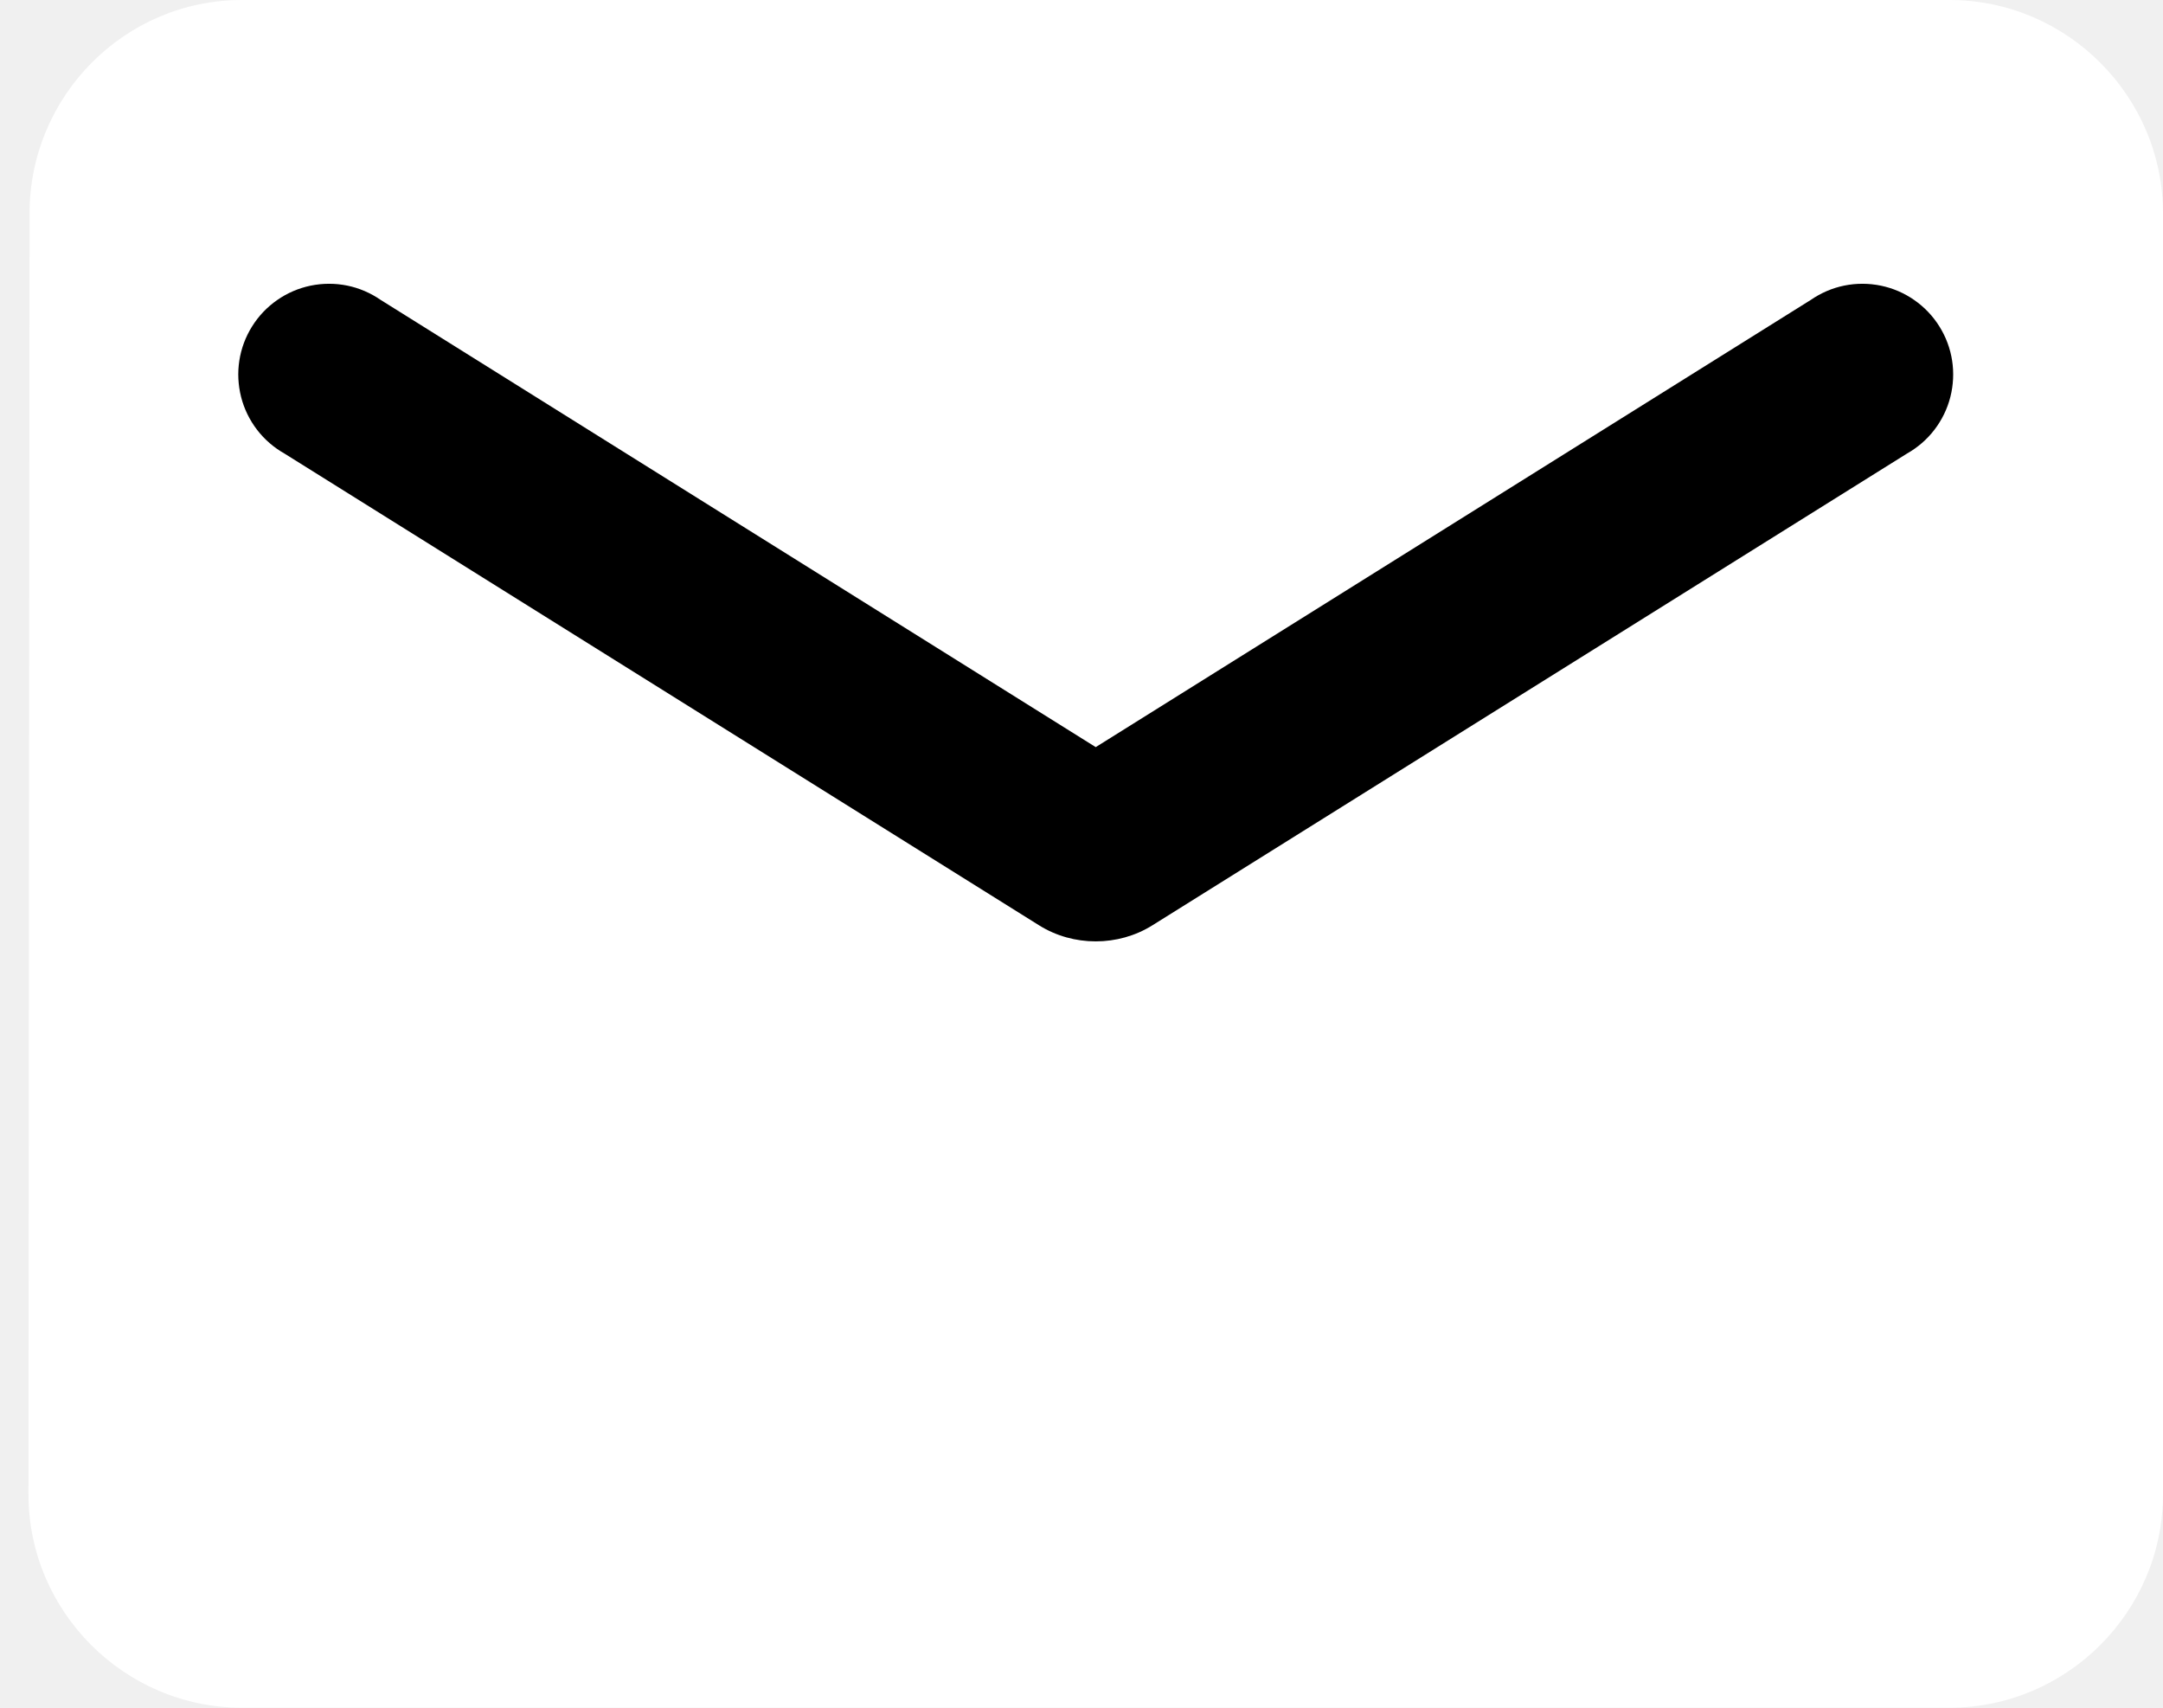
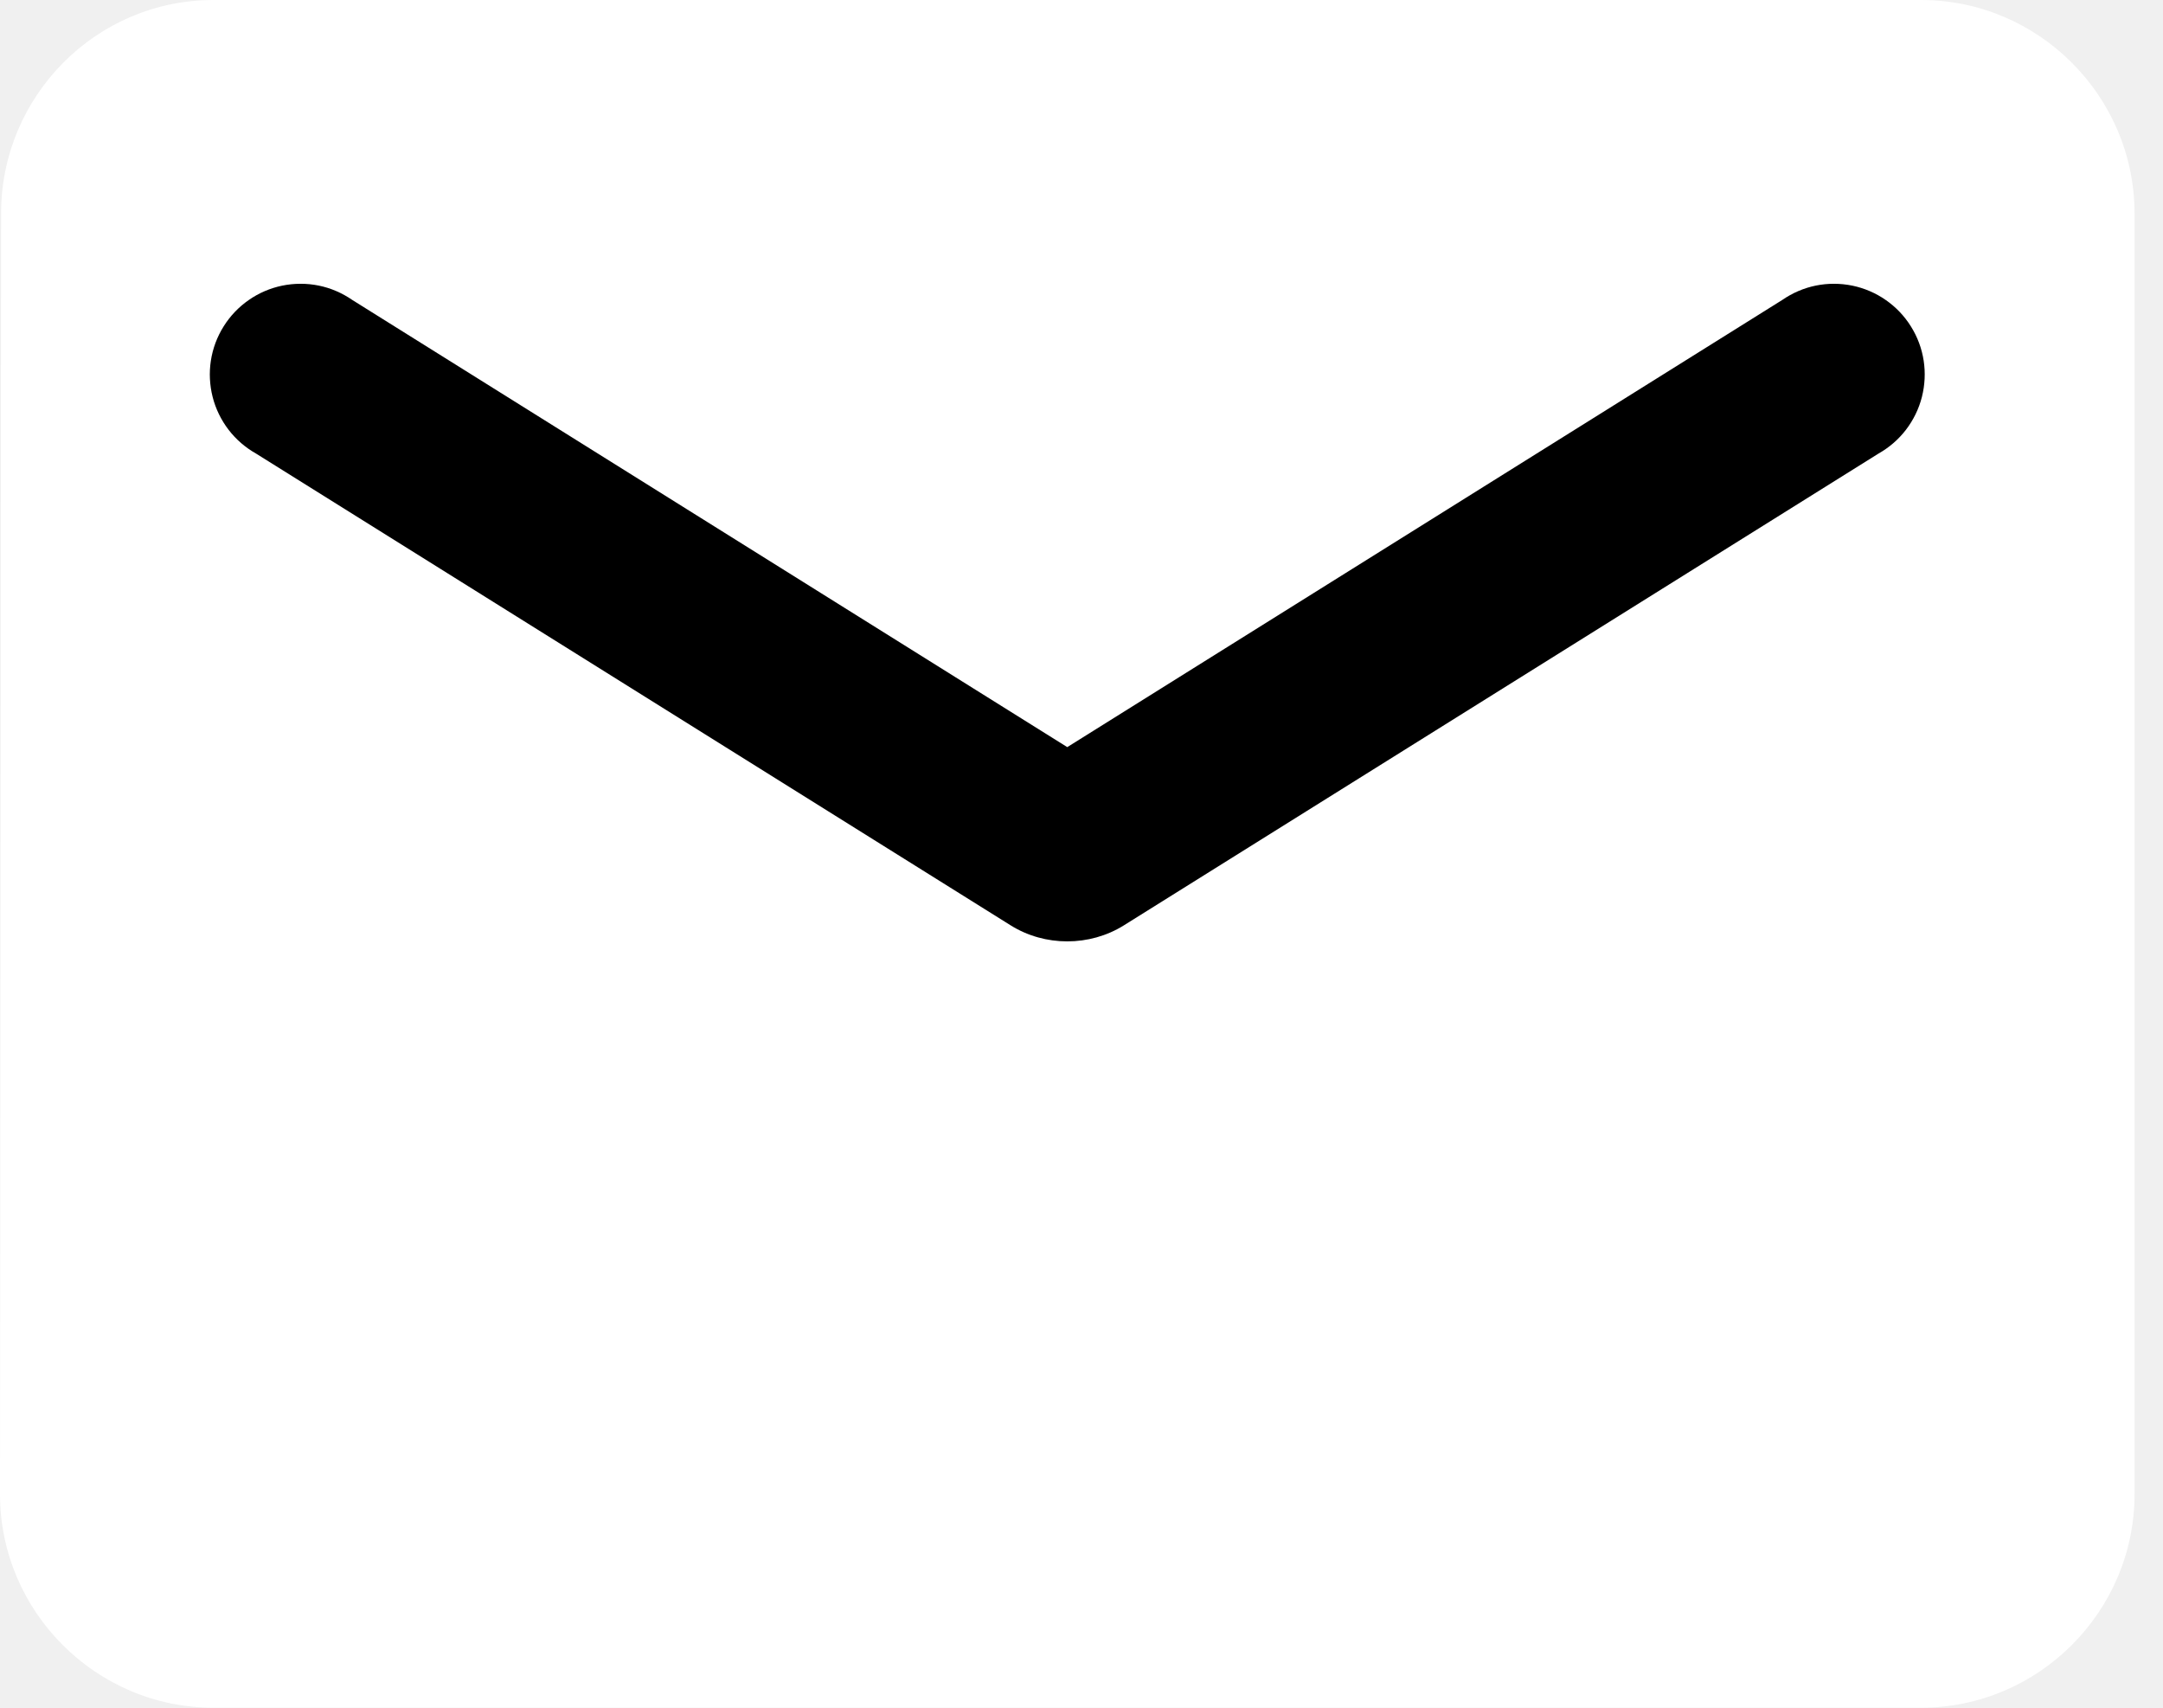
<svg xmlns="http://www.w3.org/2000/svg" width="38" height="30" viewBox="0 0 38 30" fill="none">
-   <path d="M34.25 0H4.25C2.188 0 0.519 1.688 0.519 3.75L0.5 26.25C0.5 28.312 2.188 30 4.25 30H34.25C36.312 30 38 28.312 38 26.25V3.75C38 1.688 36.312 0 34.25 0ZM33.5 7.969L20.244 16.256C19.644 16.631 18.856 16.631 18.256 16.256L5 7.969C4.812 7.863 4.647 7.721 4.516 7.55C4.385 7.379 4.289 7.183 4.236 6.974C4.183 6.765 4.172 6.547 4.205 6.334C4.238 6.121 4.314 5.917 4.429 5.734C4.543 5.551 4.693 5.394 4.87 5.271C5.047 5.147 5.247 5.062 5.458 5.018C5.67 4.975 5.887 4.974 6.099 5.017C6.31 5.06 6.51 5.146 6.688 5.269L19.25 13.125L31.812 5.269C31.99 5.146 32.19 5.06 32.401 5.017C32.613 4.974 32.83 4.975 33.042 5.018C33.253 5.062 33.453 5.147 33.63 5.271C33.807 5.394 33.957 5.551 34.071 5.734C34.186 5.917 34.262 6.121 34.295 6.334C34.328 6.547 34.317 6.765 34.264 6.974C34.211 7.183 34.115 7.379 33.984 7.55C33.853 7.721 33.688 7.863 33.5 7.969Z" fill="white" />
-   <path d="M33.5 7.969L20.244 16.256C19.644 16.631 18.856 16.631 18.256 16.256L5 7.969C4.812 7.863 4.647 7.721 4.516 7.55C4.385 7.379 4.289 7.183 4.236 6.974C4.183 6.765 4.172 6.547 4.205 6.334C4.238 6.121 4.314 5.917 4.429 5.734C4.543 5.551 4.693 5.394 4.87 5.271C5.047 5.147 5.247 5.062 5.458 5.018C5.67 4.975 5.887 4.974 6.099 5.017C6.31 5.06 6.51 5.146 6.688 5.269L19.25 13.125L31.812 5.269C31.99 5.146 32.19 5.06 32.401 5.017C32.613 4.974 32.83 4.975 33.042 5.018C33.253 5.062 33.453 5.147 33.63 5.271C33.807 5.394 33.957 5.551 34.071 5.734C34.186 5.917 34.262 6.121 34.295 6.334C34.328 6.547 34.317 6.765 34.264 6.974C34.211 7.183 34.115 7.379 33.984 7.55C33.853 7.721 33.688 7.863 33.5 7.969Z" fill="black" />
+   <path d="M33.75 0H3.75C1.688 0 0.019 1.688 0.019 3.75L0 26.25C0 28.312 1.688 30 3.75 30H33.75C35.812 30 37.5 28.312 37.5 26.25V3.75C37.5 1.688 35.812 0 33.75 0ZM33 7.969L19.744 16.256C19.144 16.631 18.356 16.631 17.756 16.256L4.5 7.969C4.312 7.863 4.147 7.721 4.016 7.55C3.885 7.379 3.789 7.183 3.736 6.974C3.683 6.765 3.672 6.547 3.705 6.334C3.738 6.121 3.814 5.917 3.929 5.734C4.043 5.551 4.193 5.394 4.37 5.271C4.547 5.147 4.747 5.062 4.958 5.018C5.17 4.975 5.387 4.974 5.599 5.017C5.81 5.06 6.01 5.146 6.188 5.269L18.75 13.125L31.312 5.269C31.49 5.146 31.69 5.06 31.901 5.017C32.113 4.974 32.33 4.975 32.542 5.018C32.753 5.062 32.953 5.147 33.13 5.271C33.307 5.394 33.457 5.551 33.571 5.734C33.686 5.917 33.762 6.121 33.795 6.334C33.828 6.547 33.817 6.765 33.764 6.974C33.711 7.183 33.615 7.379 33.484 7.55C33.353 7.721 33.188 7.863 33 7.969Z" fill="white" />
+   <path d="M33 7.969L19.744 16.256C19.144 16.631 18.356 16.631 17.756 16.256L4.5 7.969C4.312 7.863 4.147 7.721 4.016 7.55C3.885 7.379 3.789 7.183 3.736 6.974C3.683 6.765 3.672 6.547 3.705 6.334C3.738 6.121 3.814 5.917 3.929 5.734C4.043 5.551 4.193 5.394 4.37 5.271C4.547 5.147 4.747 5.062 4.958 5.018C5.17 4.975 5.387 4.974 5.599 5.017C5.81 5.06 6.01 5.146 6.188 5.269L18.75 13.125L31.312 5.269C31.49 5.146 31.69 5.06 31.901 5.017C32.113 4.974 32.33 4.975 32.542 5.018C32.753 5.062 32.953 5.147 33.13 5.271C33.307 5.394 33.457 5.551 33.571 5.734C33.686 5.917 33.762 6.121 33.795 6.334C33.828 6.547 33.817 6.765 33.764 6.974C33.711 7.183 33.615 7.379 33.484 7.55C33.353 7.721 33.188 7.863 33 7.969Z" fill="black" />
</svg>
